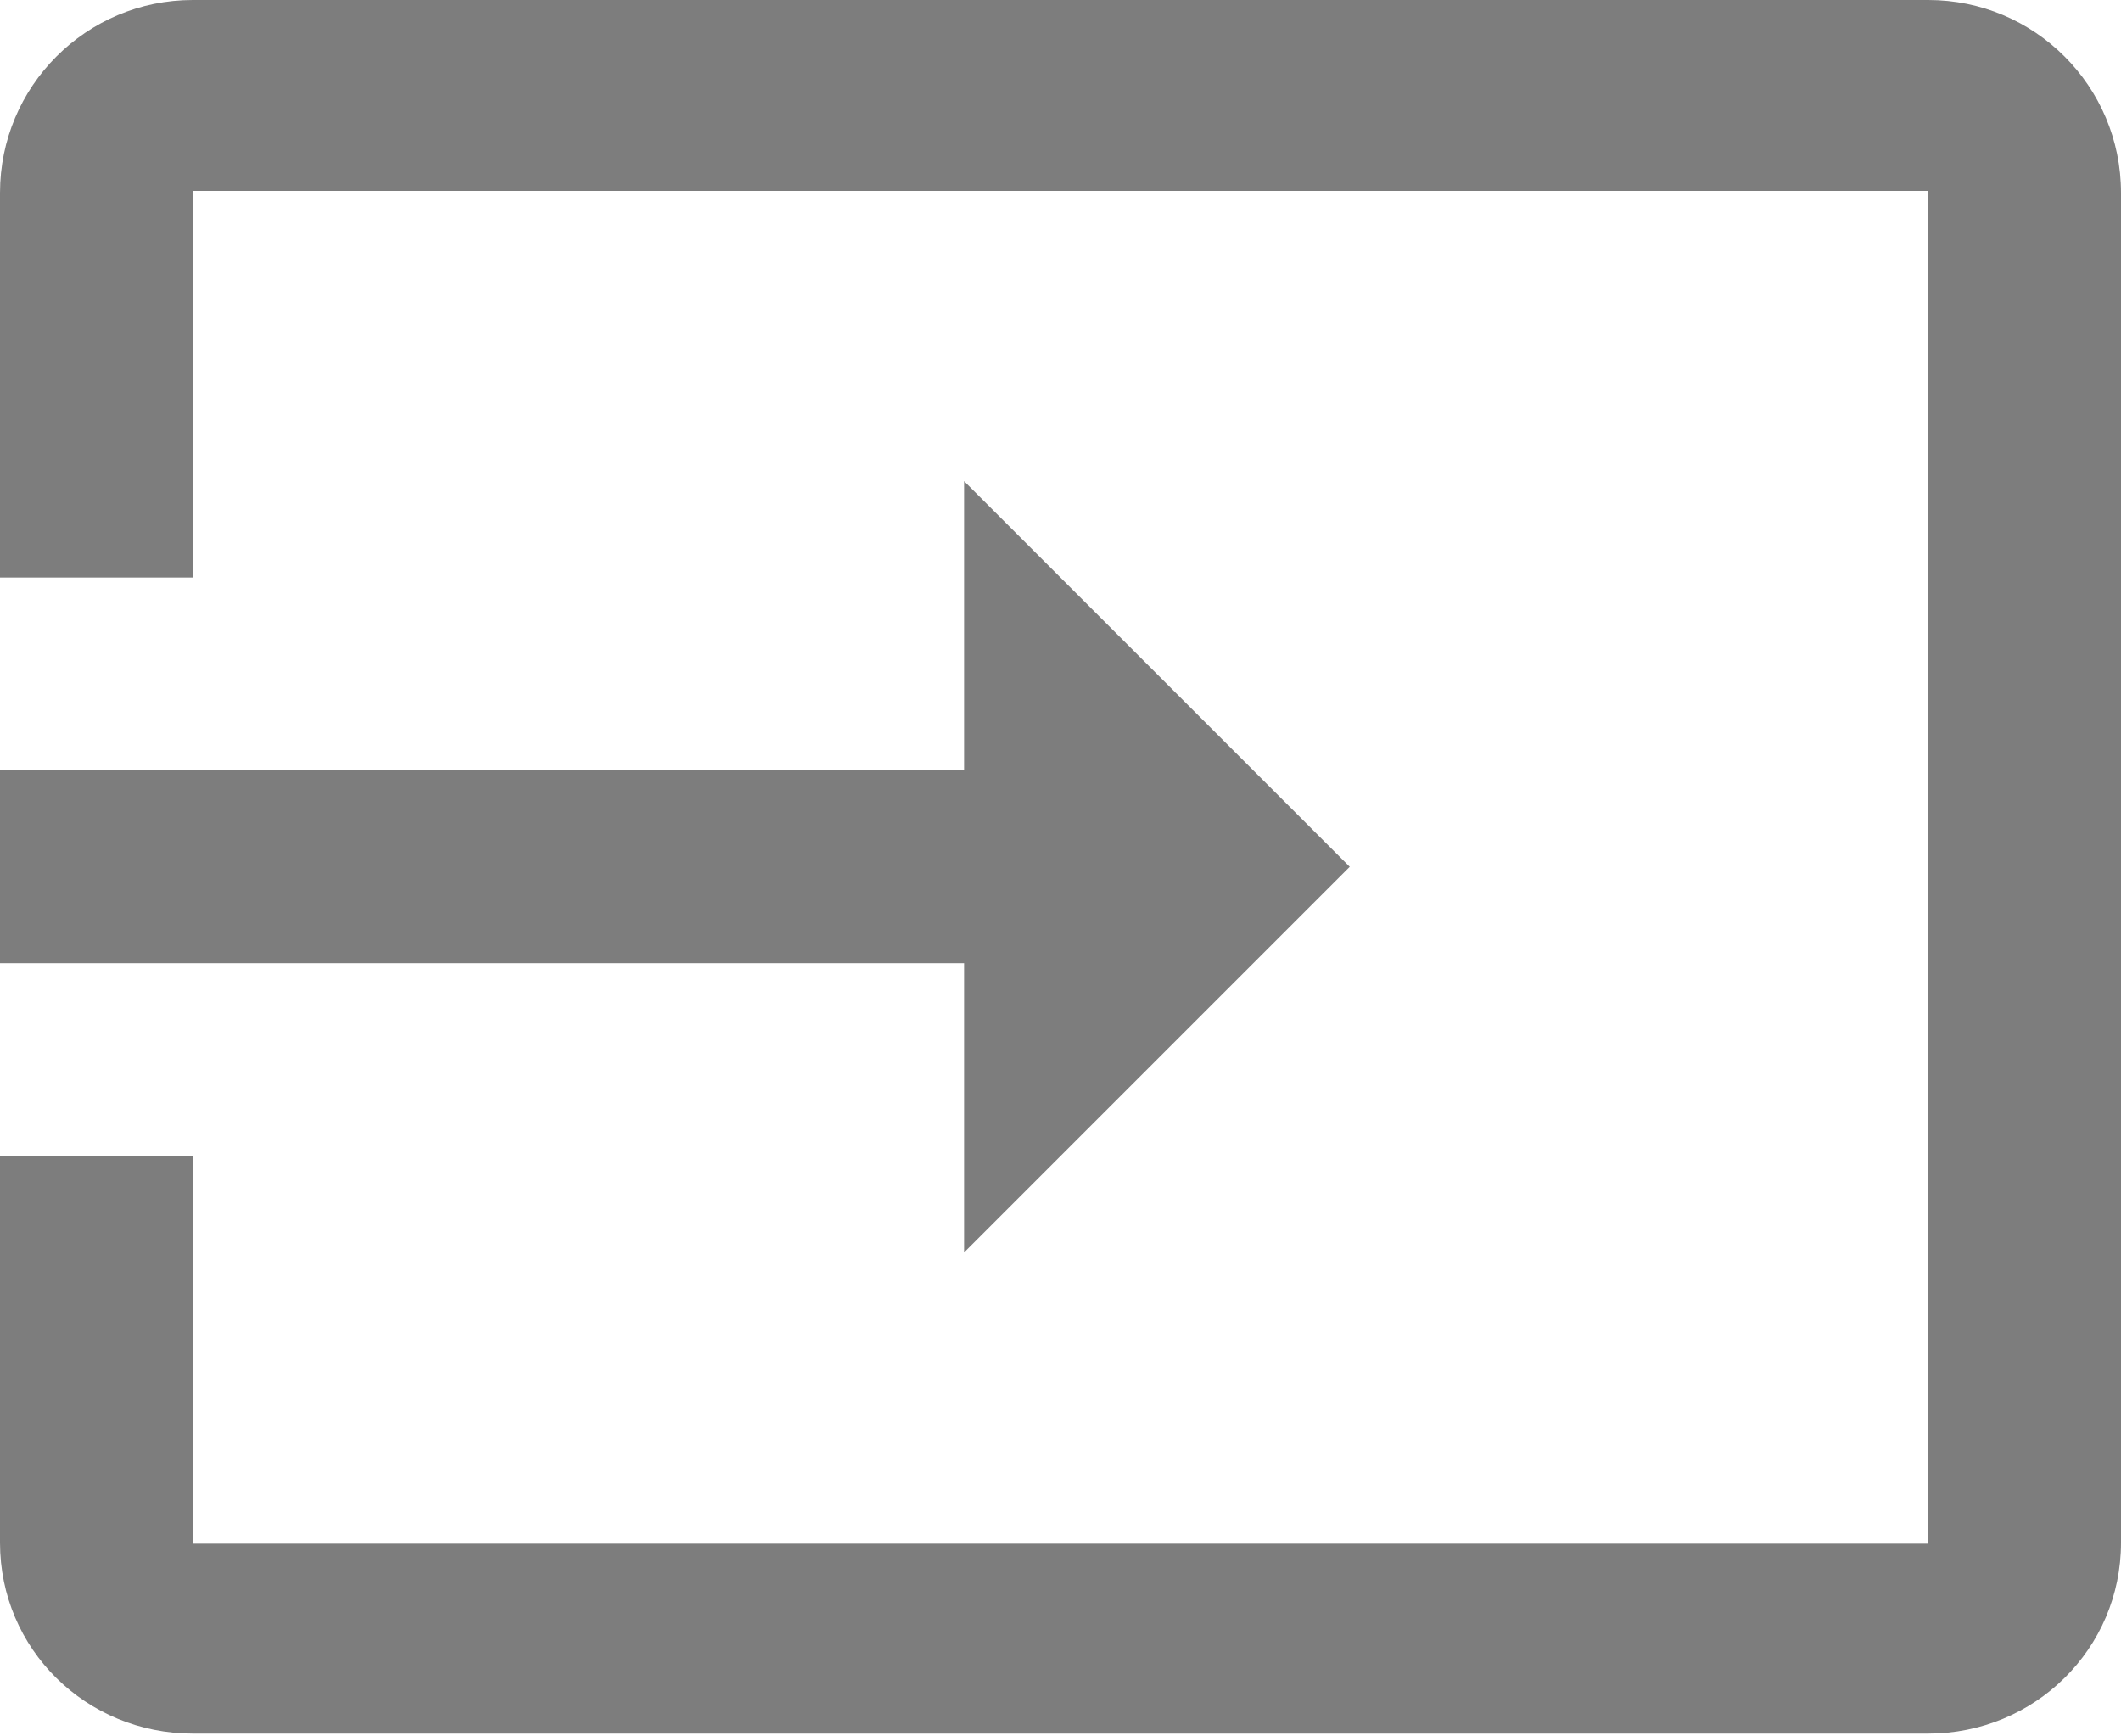
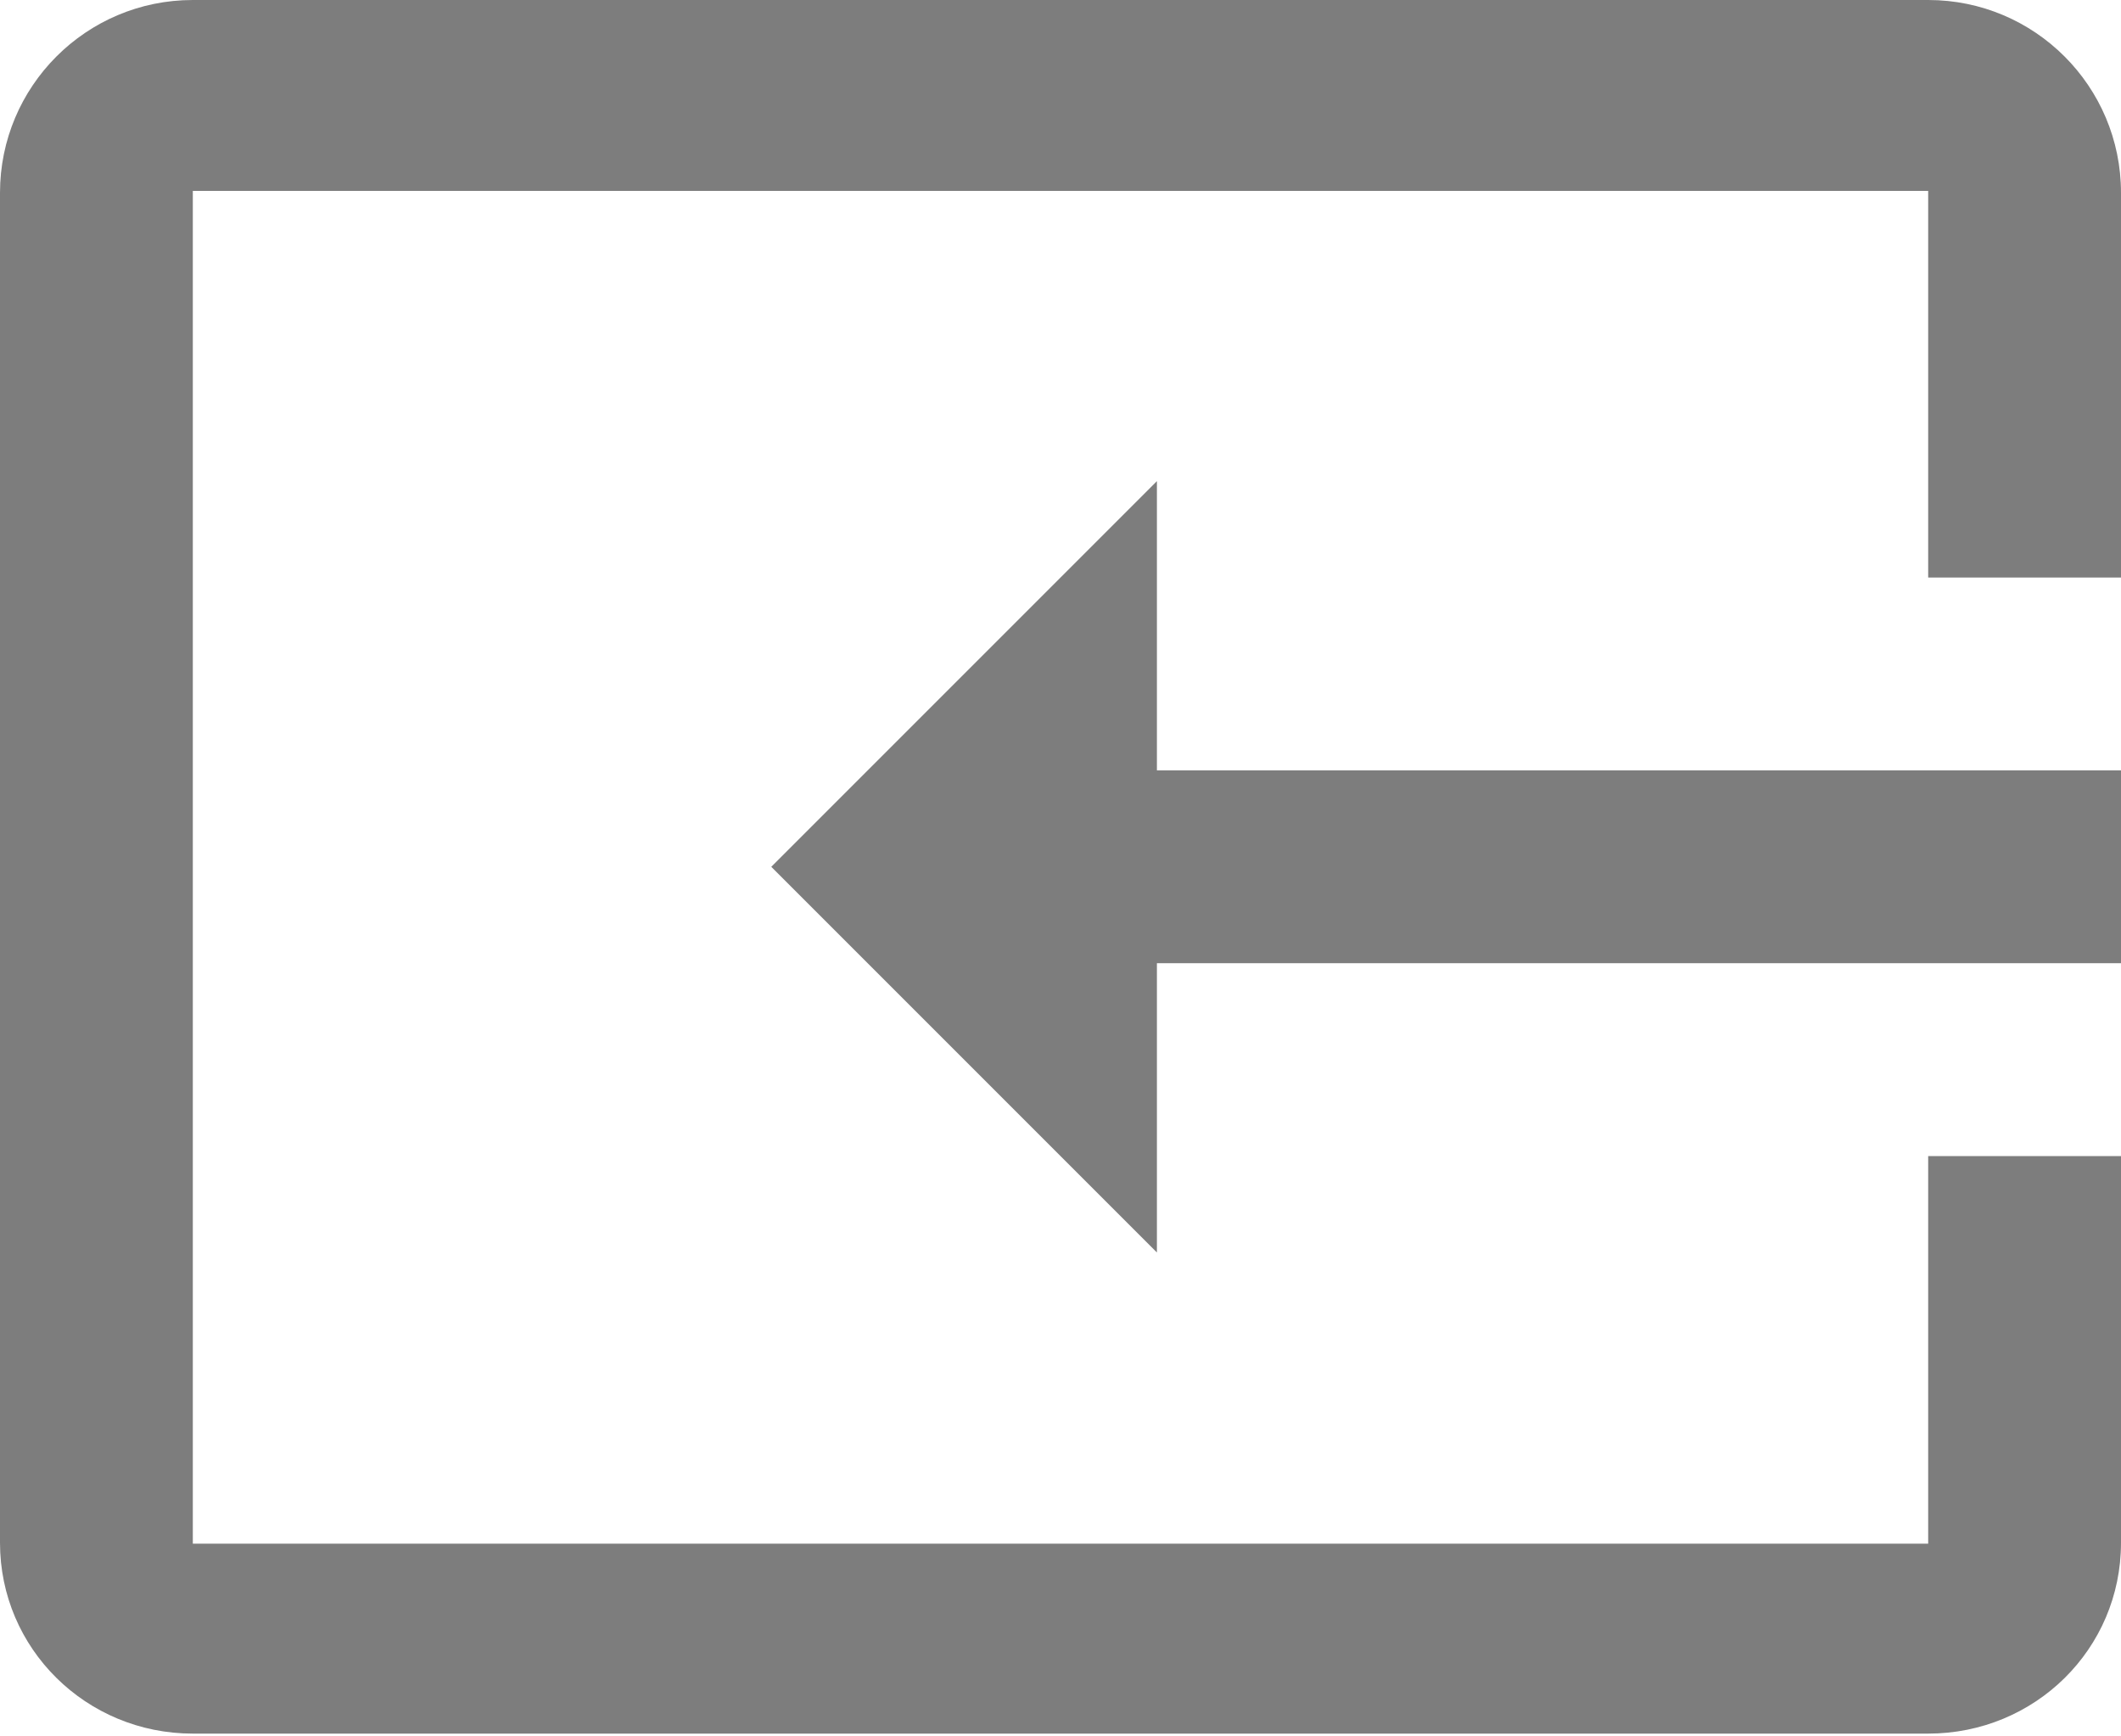
<svg xmlns="http://www.w3.org/2000/svg" width="44px" height="36px" viewBox="0 0 44 36" version="1.1">
  <defs />
  <g stroke="none" stroke-width="1" fill="none" fill-rule="evenodd">
    <g fill="#7D7D7D">
-       <path d="M40,3.55271368e-15 L4,3.55271368e-15 C1.79,3.55271368e-15 0,1.79 0,4 L0,11.98 L4,11.98 L4,3.96 L40,3.96 L40,32.02 L4,32.02 L4,23.98 L0,23.98 L0,32 C0,34.21 1.79,35.96 4,35.96 L40,35.96 C42.21,35.96 44,34.2 44,32 L44,4 C44,1.79 42.21,0 40,0 L40,3.55271368e-15 Z M20,25.98 L28,17.98 L20,9.98 L20,15.98 L0,15.98 L0,19.98 L20,19.98 L20,25.98 L20,25.98 Z" />
+       <path d="M40,3.55271368e-15 L4,3.55271368e-15 C1.79,3.55271368e-15 0,1.79 0,4 L0,11.98 L4,11.98 L4,3.96 L40,3.96 L40,32.02 L4,32.02 L4,23.98 L0,23.98 L0,32 C0,34.21 1.79,35.96 4,35.96 L40,35.96 C42.21,35.96 44,34.2 44,32 L44,4 C44,1.79 42.21,0 40,0 L40,3.55271368e-15 Z M20,25.98 L28,17.98 L20,9.98 L20,15.98 L0,15.98 L0,19.98 L20,19.98 L20,25.98 L20,25.98 Z" transform="translate(22, 17.98) scale(-1, 1) translate(-22, -17.98) " />
    </g>
  </g>
</svg>
